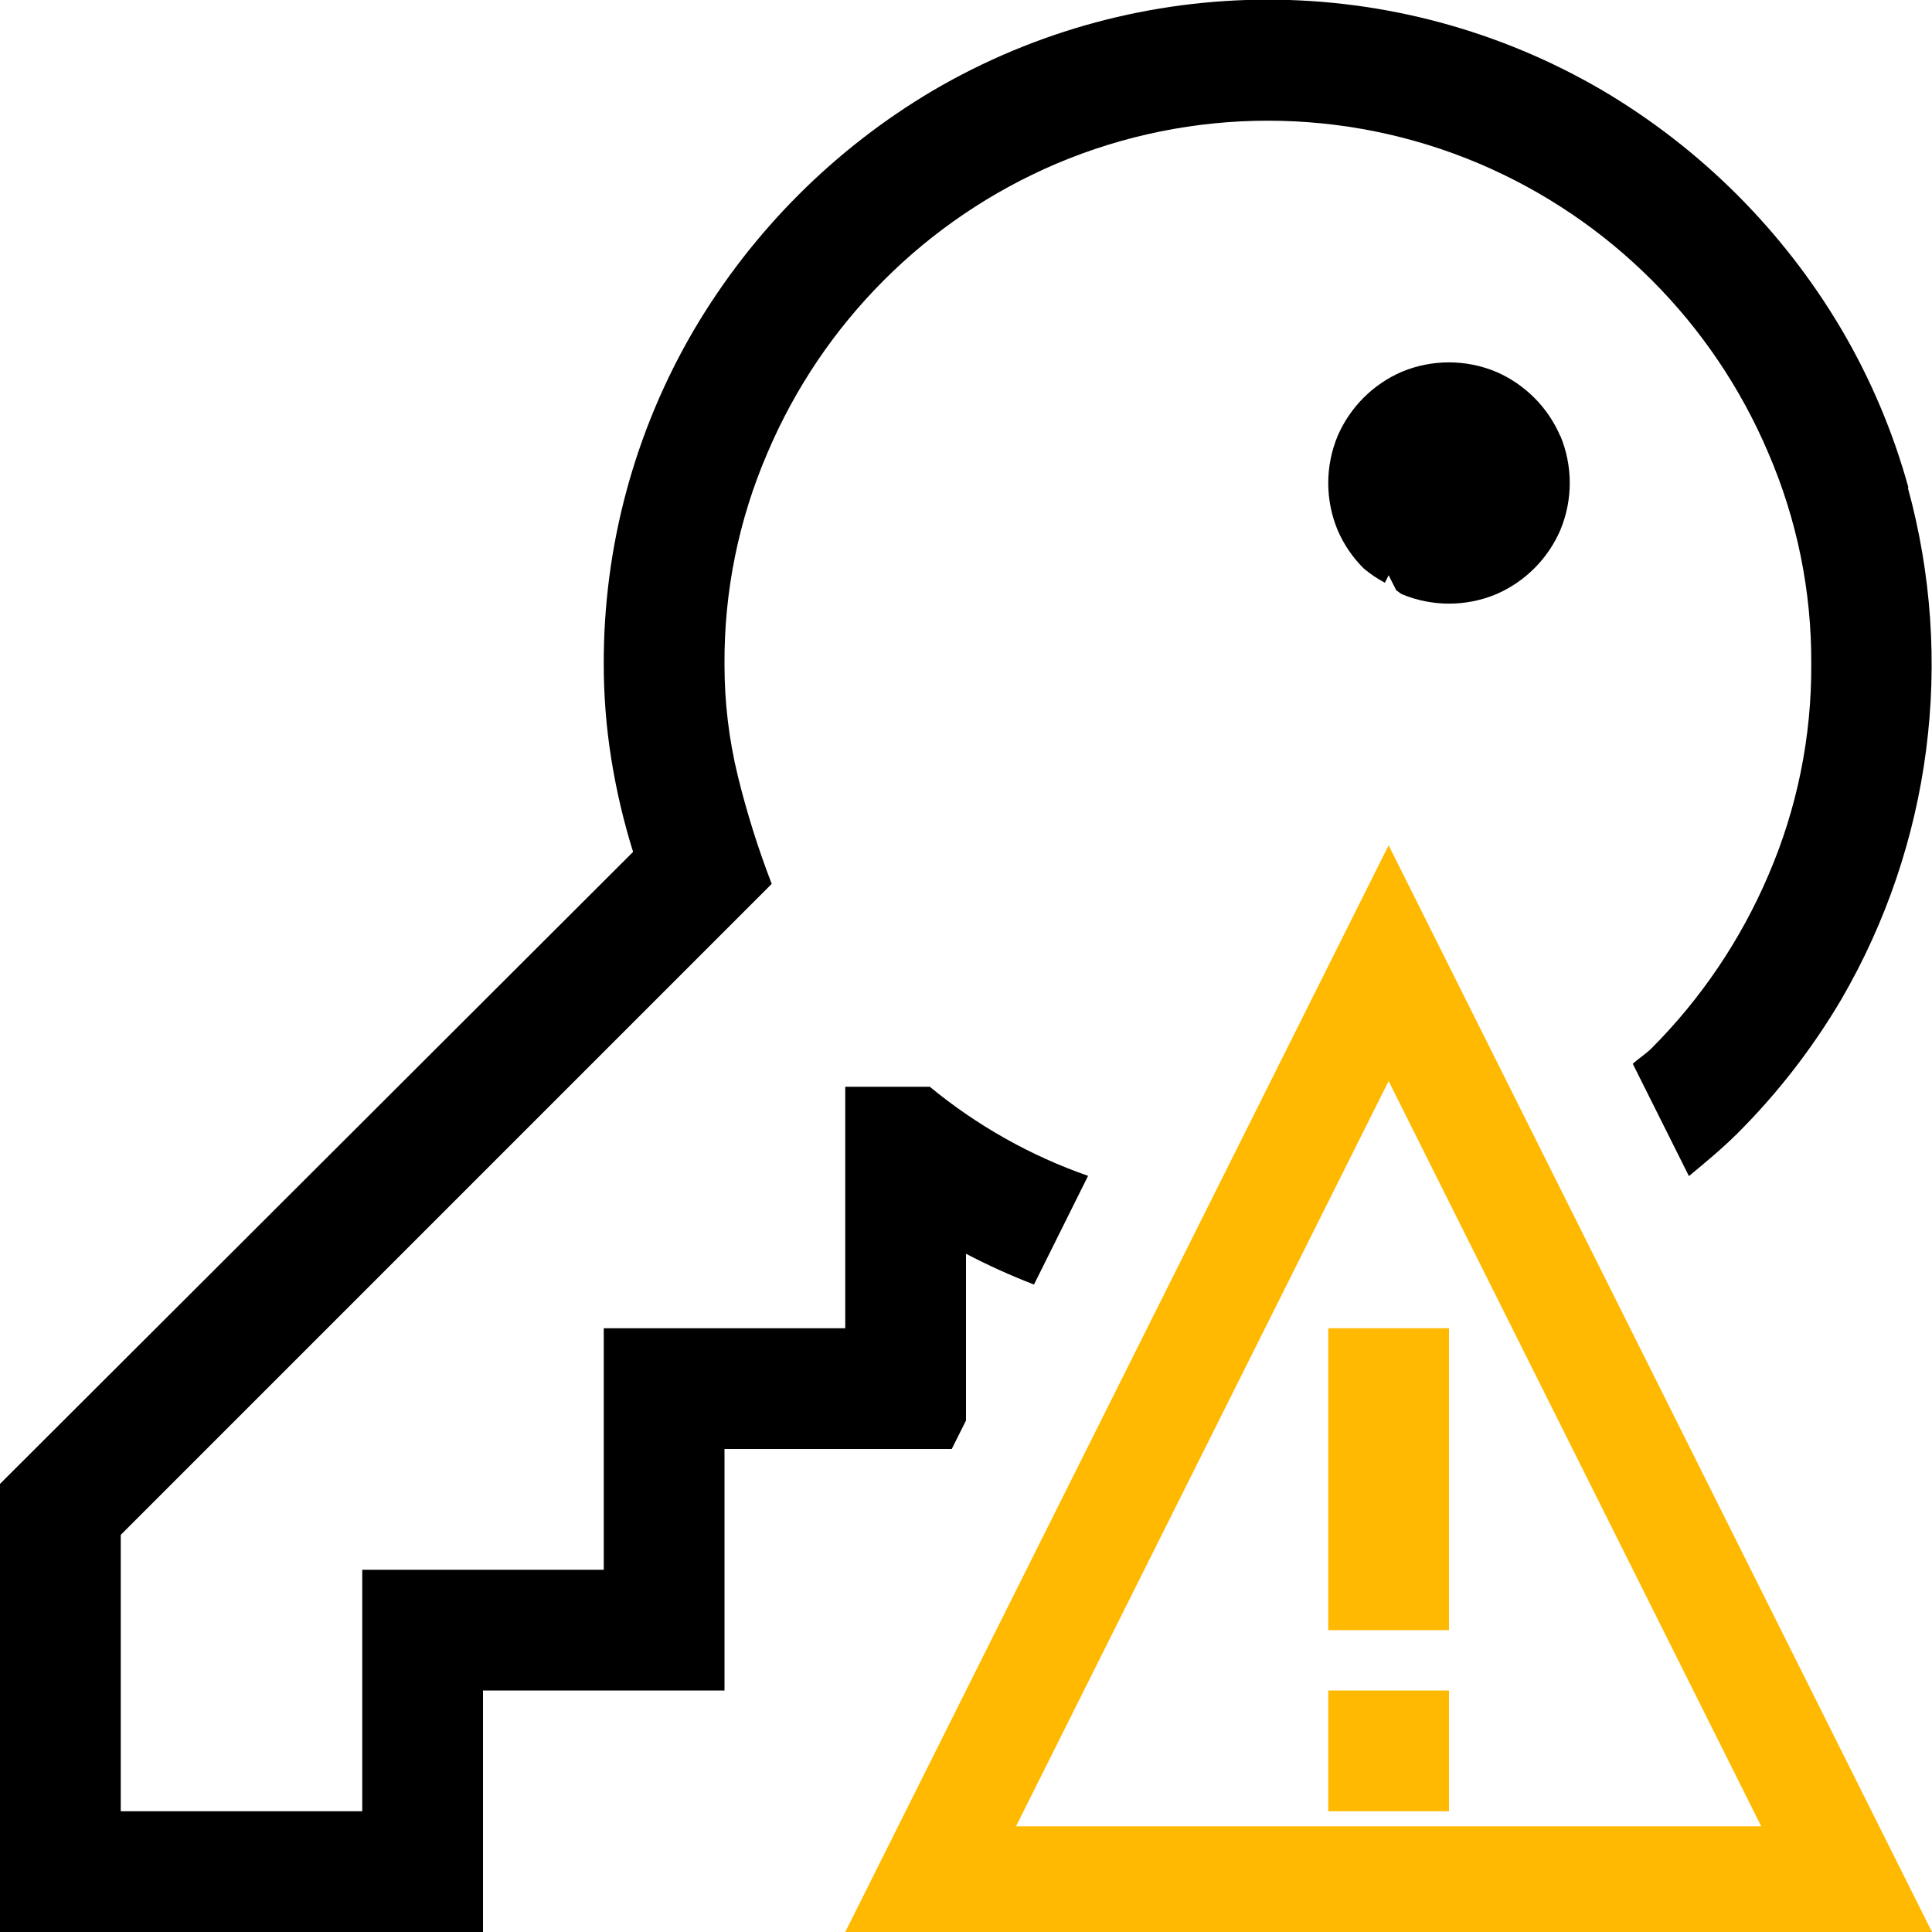
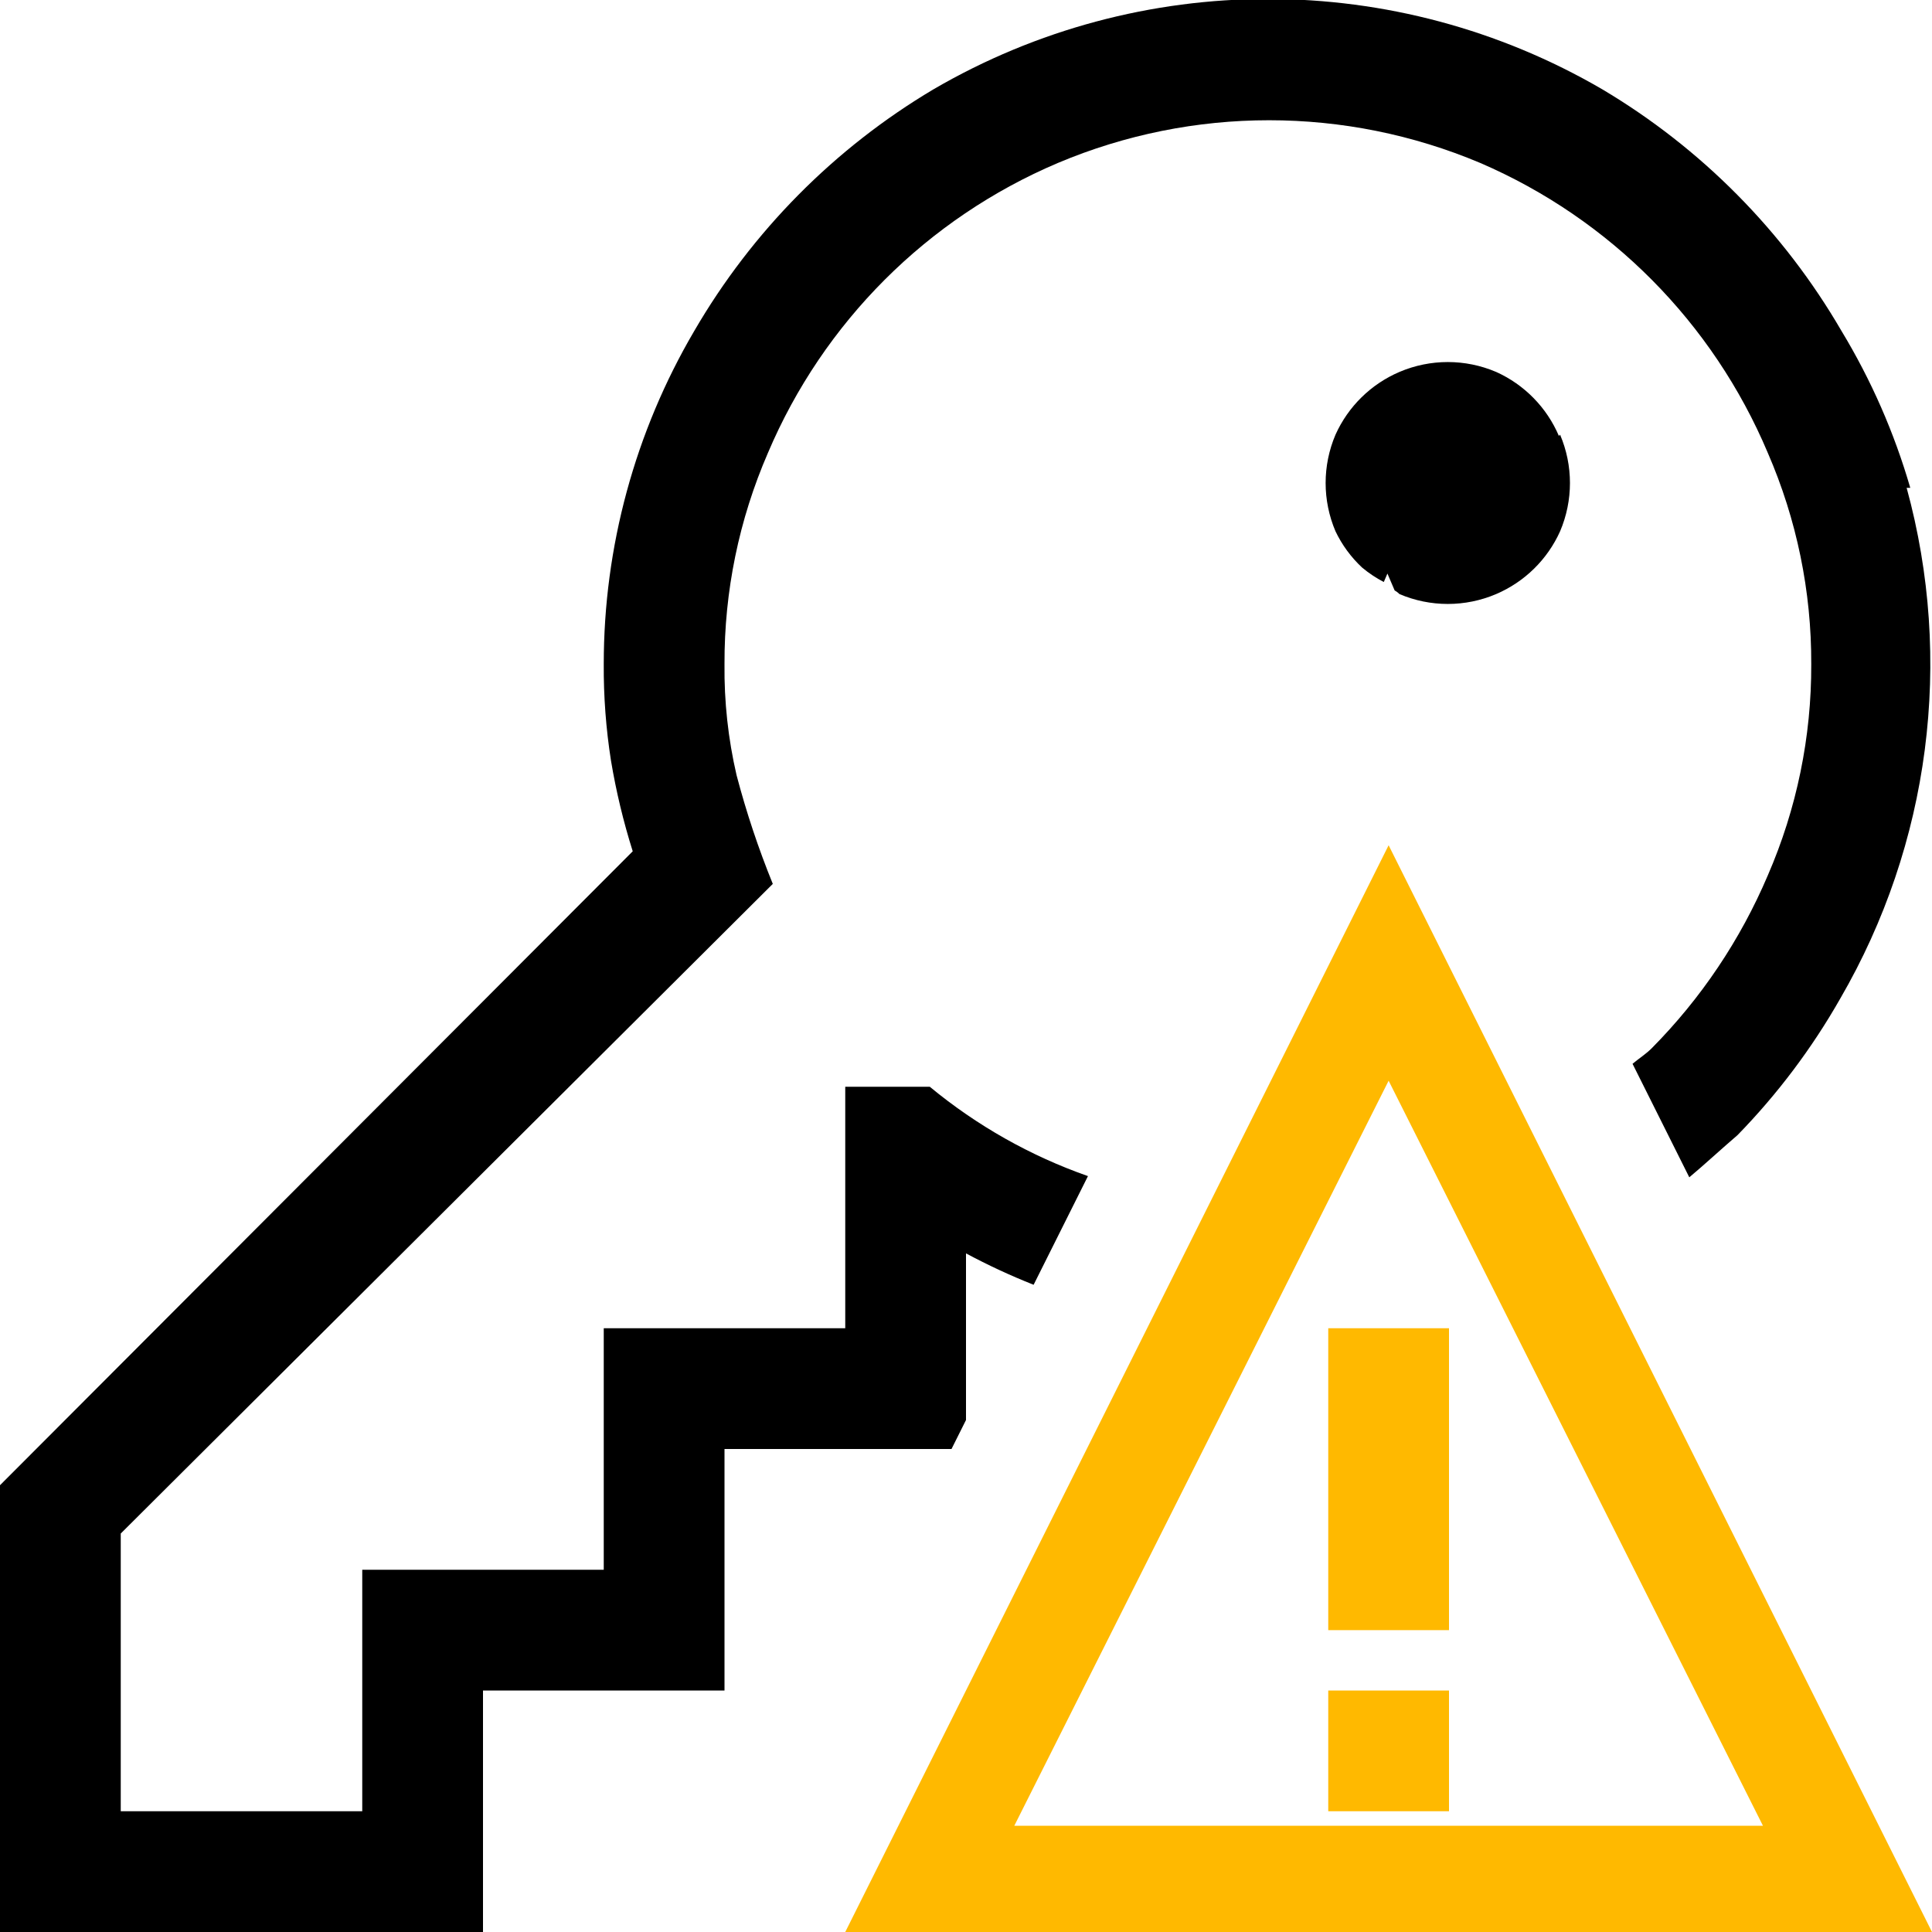
<svg xmlns="http://www.w3.org/2000/svg" viewBox="0 0 16 16">
  <defs>
    <style>@media screen and (-ms-high-contrast:active){.high-contrast-visible{fill: windowText;}}</style>
  </defs>
-   <path d="M12.922,3.609a1.016,1.016,0,0,1,0,.781,1.019,1.019,0,0,1-.531.531,1.016,1.016,0,0,1-.781,0c-.017-.008-.029-.023-.046-.031L11.5,4.764l-.031.062a.993.993,0,0,1-.176-.119,1.007,1.007,0,0,1-.215-.316,1.016,1.016,0,0,1,0-.781,1.019,1.019,0,0,1,.531-.531,1.016,1.016,0,0,1,.781,0,1.019,1.019,0,0,1,.531.531Zm2.883.43a5.432,5.432,0,0,0-.555-1.312A5.613,5.613,0,0,0,13.273.75a5.485,5.485,0,0,0-5.547,0A5.613,5.613,0,0,0,5.75,2.727,5.446,5.446,0,0,0,5,5.5a4.947,4.947,0,0,0,.063.789,5.494,5.494,0,0,0,.18.766L0,12.289V16H4V14H6V12H7.882L8,11.764V10.383a5.4,5.4,0,0,0,.563.255l.448-.9A4.281,4.281,0,0,1,7.7,9H7v2H5v2H3v2H1V12.711L6.391,7.32a7.344,7.344,0,0,1-.281-.895A3.878,3.878,0,0,1,6,5.5a4.349,4.349,0,0,1,.356-1.75A4.525,4.525,0,0,1,8.75,1.355a4.485,4.485,0,0,1,3.5,0A4.525,4.525,0,0,1,14.644,3.75,4.349,4.349,0,0,1,15,5.5a4.347,4.347,0,0,1-.356,1.75,4.575,4.575,0,0,1-.965,1.43c-.048.048-.107.084-.157.13l.465.93c.136-.113.273-.226.4-.352a5.559,5.559,0,0,0,.863-1.113A5.522,5.522,0,0,0,15.8,4.039Z" fill="#000" class="high-contrast-visible" />
-   <path d="M11,14h1v1H11Zm5,2H7l4.5-9Zm-7.586-.875h6.172L11.5,8.953ZM11,11v2.5h1V11Z" fill="#ffb900" />
+   <path d="M12.92 3.6a1.02 1.02 0 0 1 0 .8 1.02 1.02 0 0 1-.53.52 1.02 1.02 0 0 1-.8 0s-.02-.02-.04-.03l-.06-.14-.03.07a1 1 0 0 1-.18-.12 1 1 0 0 1-.22-.3 1.02 1.02 0 0 1 0-.8 1.02 1.02 0 0 1 .53-.52 1.02 1.02 0 0 1 .8 0 1.02 1.02 0 0 1 .52.53zm2.9.44a5.43 5.43 0 0 0-.57-1.3 5.6 5.6 0 0 0-1.98-2 5.5 5.5 0 0 0-5.54 0 5.6 5.6 0 0 0-1.98 2A5.45 5.45 0 0 0 5 5.5a4.95 4.95 0 0 0 .06.8 5.5 5.5 0 0 0 .18.75L0 12.3V16h4v-2h2v-2h1.88l.12-.24v-1.38a5.4 5.4 0 0 0 .56.26l.45-.9A4.28 4.28 0 0 1 7.7 9H7v2H5v2H3v2H1v-2.3l5.4-5.38a7.34 7.34 0 0 1-.3-.9A3.88 3.88 0 0 1 6 5.5a4.35 4.35 0 0 1 .36-1.75 4.53 4.53 0 0 1 2.4-2.4 4.5 4.5 0 0 1 3.5 0 4.53 4.53 0 0 1 2.38 2.4A4.35 4.35 0 0 1 15 5.5a4.35 4.35 0 0 1-.36 1.75 4.58 4.58 0 0 1-.96 1.43c-.05.05-.1.08-.16.13l.47.94c.12-.1.26-.23.4-.35a5.56 5.56 0 0 0 .85-1.13 5.52 5.52 0 0 0 .55-4.23z" class="high-contrast-visible" />
+   <path fill="#ffb900" d="M11 14h1v1h-1zm5 2H7l4.5-9zm-7.6-.88h6.2l-3.1-6.17zM11 11v2.5h1V11z" />
</svg>
